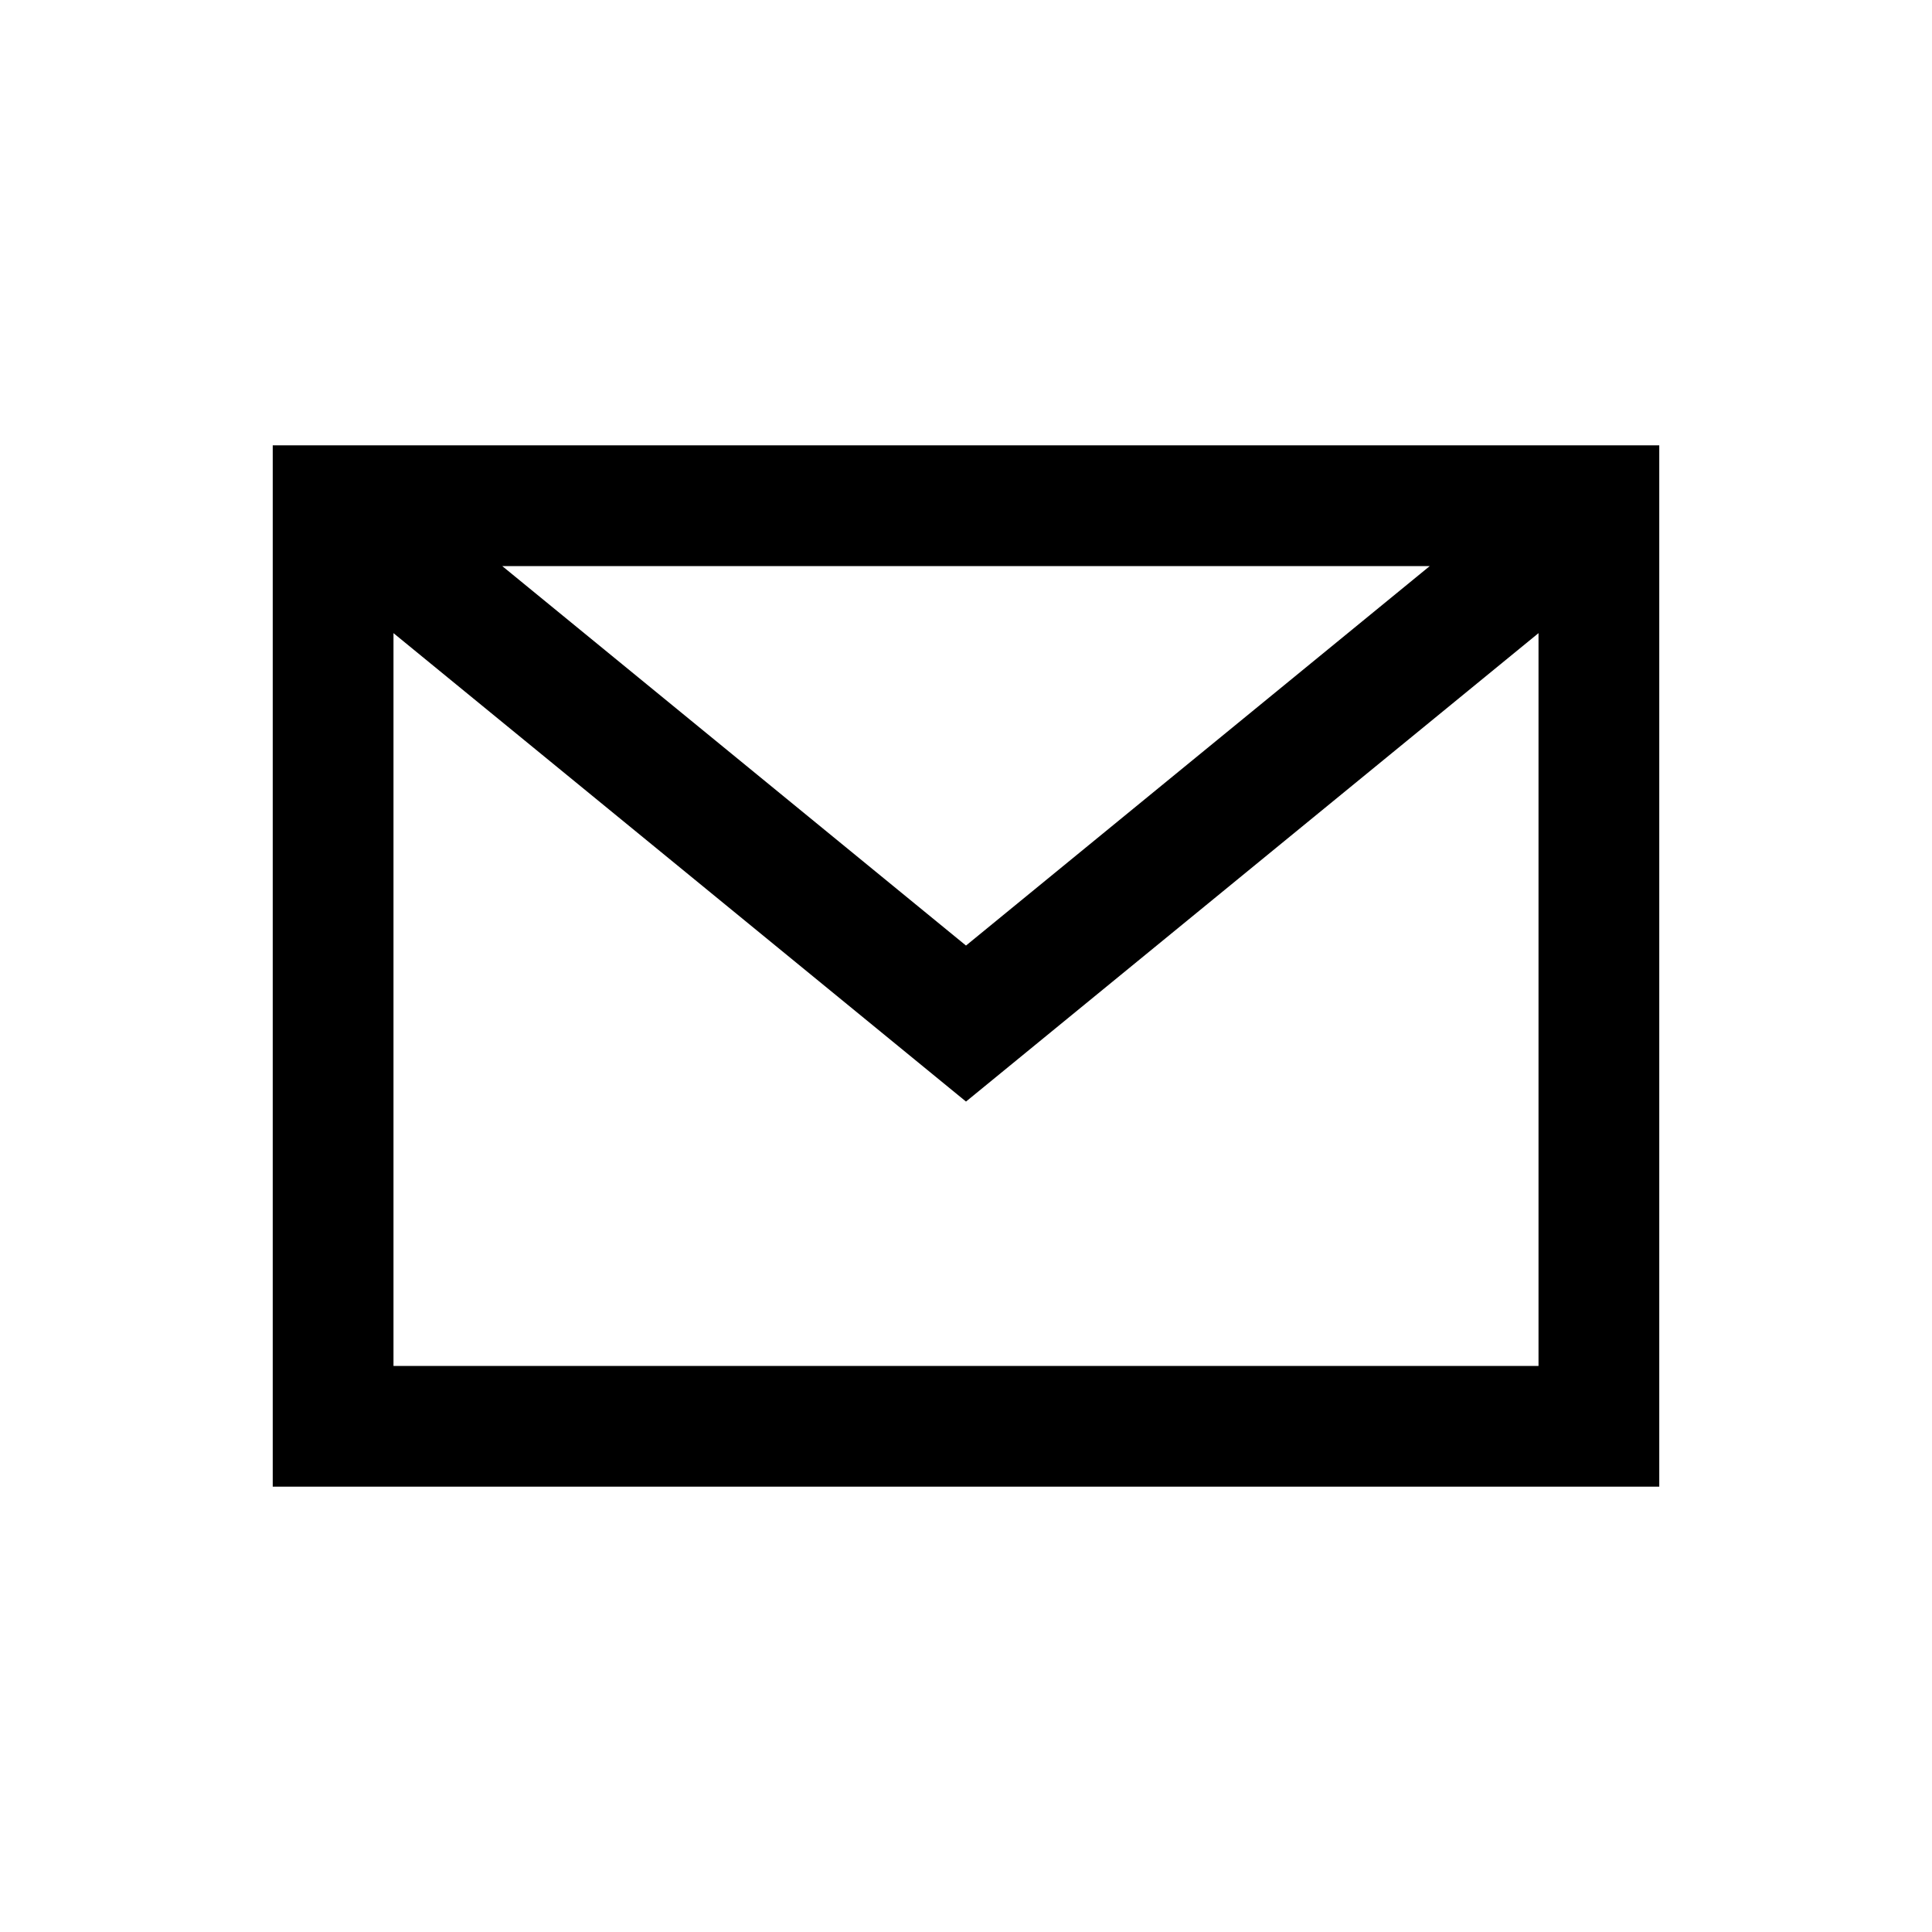
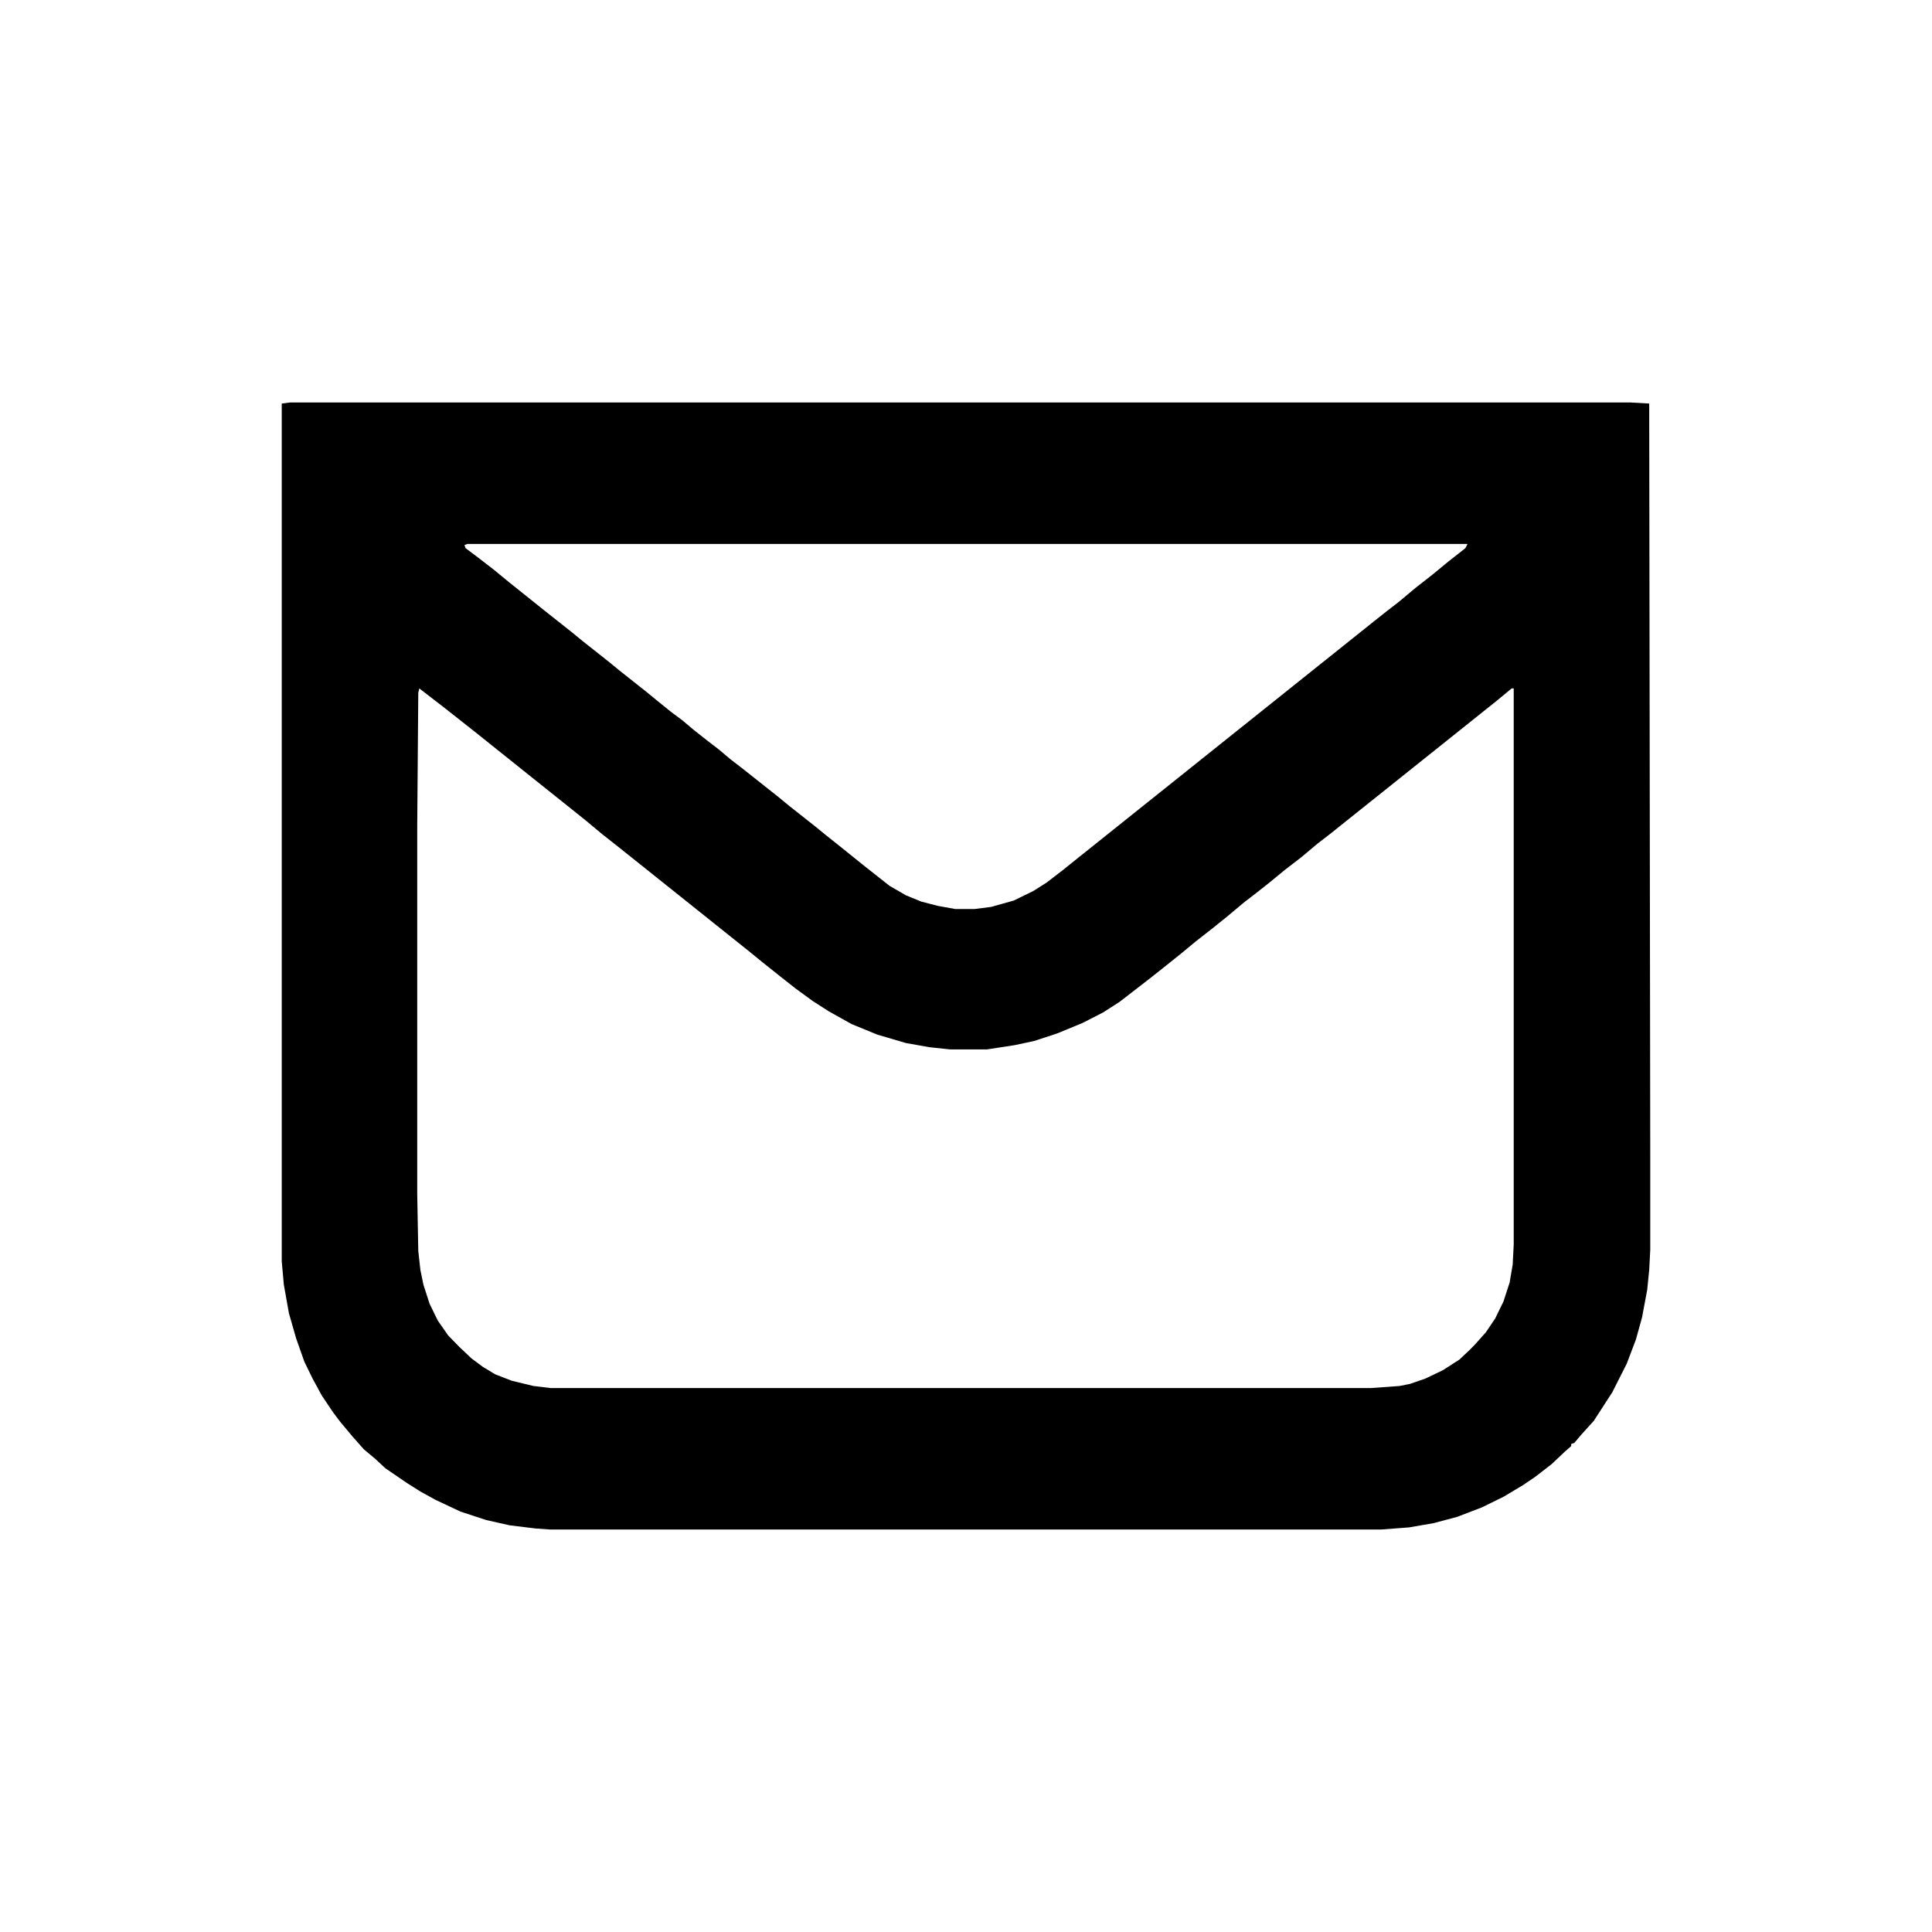
<svg viewBox="0 0 24 24" fill="currentColor">
-   <path fill-rule="evenodd" clip-rule="evenodd" d="M3.388 5.532h17.224v12.936H3.388zm1.5 2.333v9.103h14.224V7.865L12 13.684zm12.873-.833H6.239L12 11.746z" />
+   <path fill-rule="evenodd" clip-rule="evenodd" d="M3.602 5L3.5 5.013V15.67L3.526 15.959L3.589 16.313L3.679 16.627L3.781 16.916L3.883 17.125L3.997 17.335L4.138 17.545L4.227 17.663L4.38 17.846L4.52 18.004L4.661 18.122L4.788 18.24L5.056 18.423L5.222 18.528L5.413 18.633L5.719 18.777L6.038 18.882L6.331 18.948L6.65 18.987L6.829 19H17.159L17.503 18.974L17.809 18.921L18.102 18.843L18.409 18.725L18.676 18.594L18.919 18.449L19.072 18.345L19.276 18.187L19.442 18.03L19.518 17.964V17.938L19.556 17.925L19.645 17.82L19.799 17.65L20.028 17.296L20.207 16.942L20.322 16.64L20.398 16.365L20.462 16.024L20.487 15.775L20.5 15.526V14.333L20.487 5.013L20.258 5H3.602ZM5.515 8.788L5.209 8.552L5.196 8.605L5.183 10.257V14.832L5.196 15.539L5.222 15.775L5.26 15.959L5.336 16.195L5.438 16.404L5.566 16.588L5.706 16.732L5.859 16.876L6 16.981L6.153 17.073L6.357 17.152L6.625 17.217L6.841 17.243H17.031L17.388 17.217L17.516 17.191L17.707 17.125L17.924 17.021L18.128 16.89L18.255 16.771L18.319 16.706L18.459 16.549L18.574 16.378L18.676 16.169L18.753 15.933L18.791 15.71L18.804 15.461V8.552H18.778L18.587 8.71L16.521 10.361L16.368 10.479L16.164 10.65L15.96 10.807L15.769 10.964L15.603 11.095L15.45 11.213L15.246 11.384L15.067 11.528L14.85 11.698L14.659 11.856L14.43 12.039L14.264 12.17L13.907 12.446L13.703 12.577L13.447 12.708L13.129 12.839L12.848 12.931L12.606 12.983L12.261 13.036H11.802L11.547 13.009L11.254 12.957L10.897 12.852L10.578 12.721L10.297 12.564L10.093 12.433L9.877 12.275L9.711 12.144L9.481 11.961L9.303 11.816L7.696 10.532L7.479 10.361L7.275 10.191L5.898 9.09L5.732 8.959L5.515 8.788ZM18.23 6.757H5.808L5.77 6.77L5.783 6.809L5.923 6.914L6.127 7.071L6.318 7.228L6.778 7.596L7.109 7.858L7.237 7.963L7.568 8.225L7.696 8.33L8.027 8.592L8.155 8.697L8.333 8.841L8.474 8.946L8.614 9.064L8.78 9.195L8.933 9.313L9.073 9.431L9.226 9.549L9.341 9.64L9.673 9.903L9.8 10.008L10.132 10.27L10.259 10.374L10.425 10.506L10.604 10.65L10.718 10.742L11.05 11.004L11.254 11.122L11.445 11.2L11.649 11.253L11.866 11.292H12.108L12.312 11.266L12.593 11.187L12.835 11.069L13.001 10.964L13.205 10.807L13.384 10.663L17.057 7.727L17.222 7.596L17.375 7.478L17.579 7.307L17.796 7.137L17.988 6.979L18.204 6.809L18.23 6.757Z" />
</svg>
